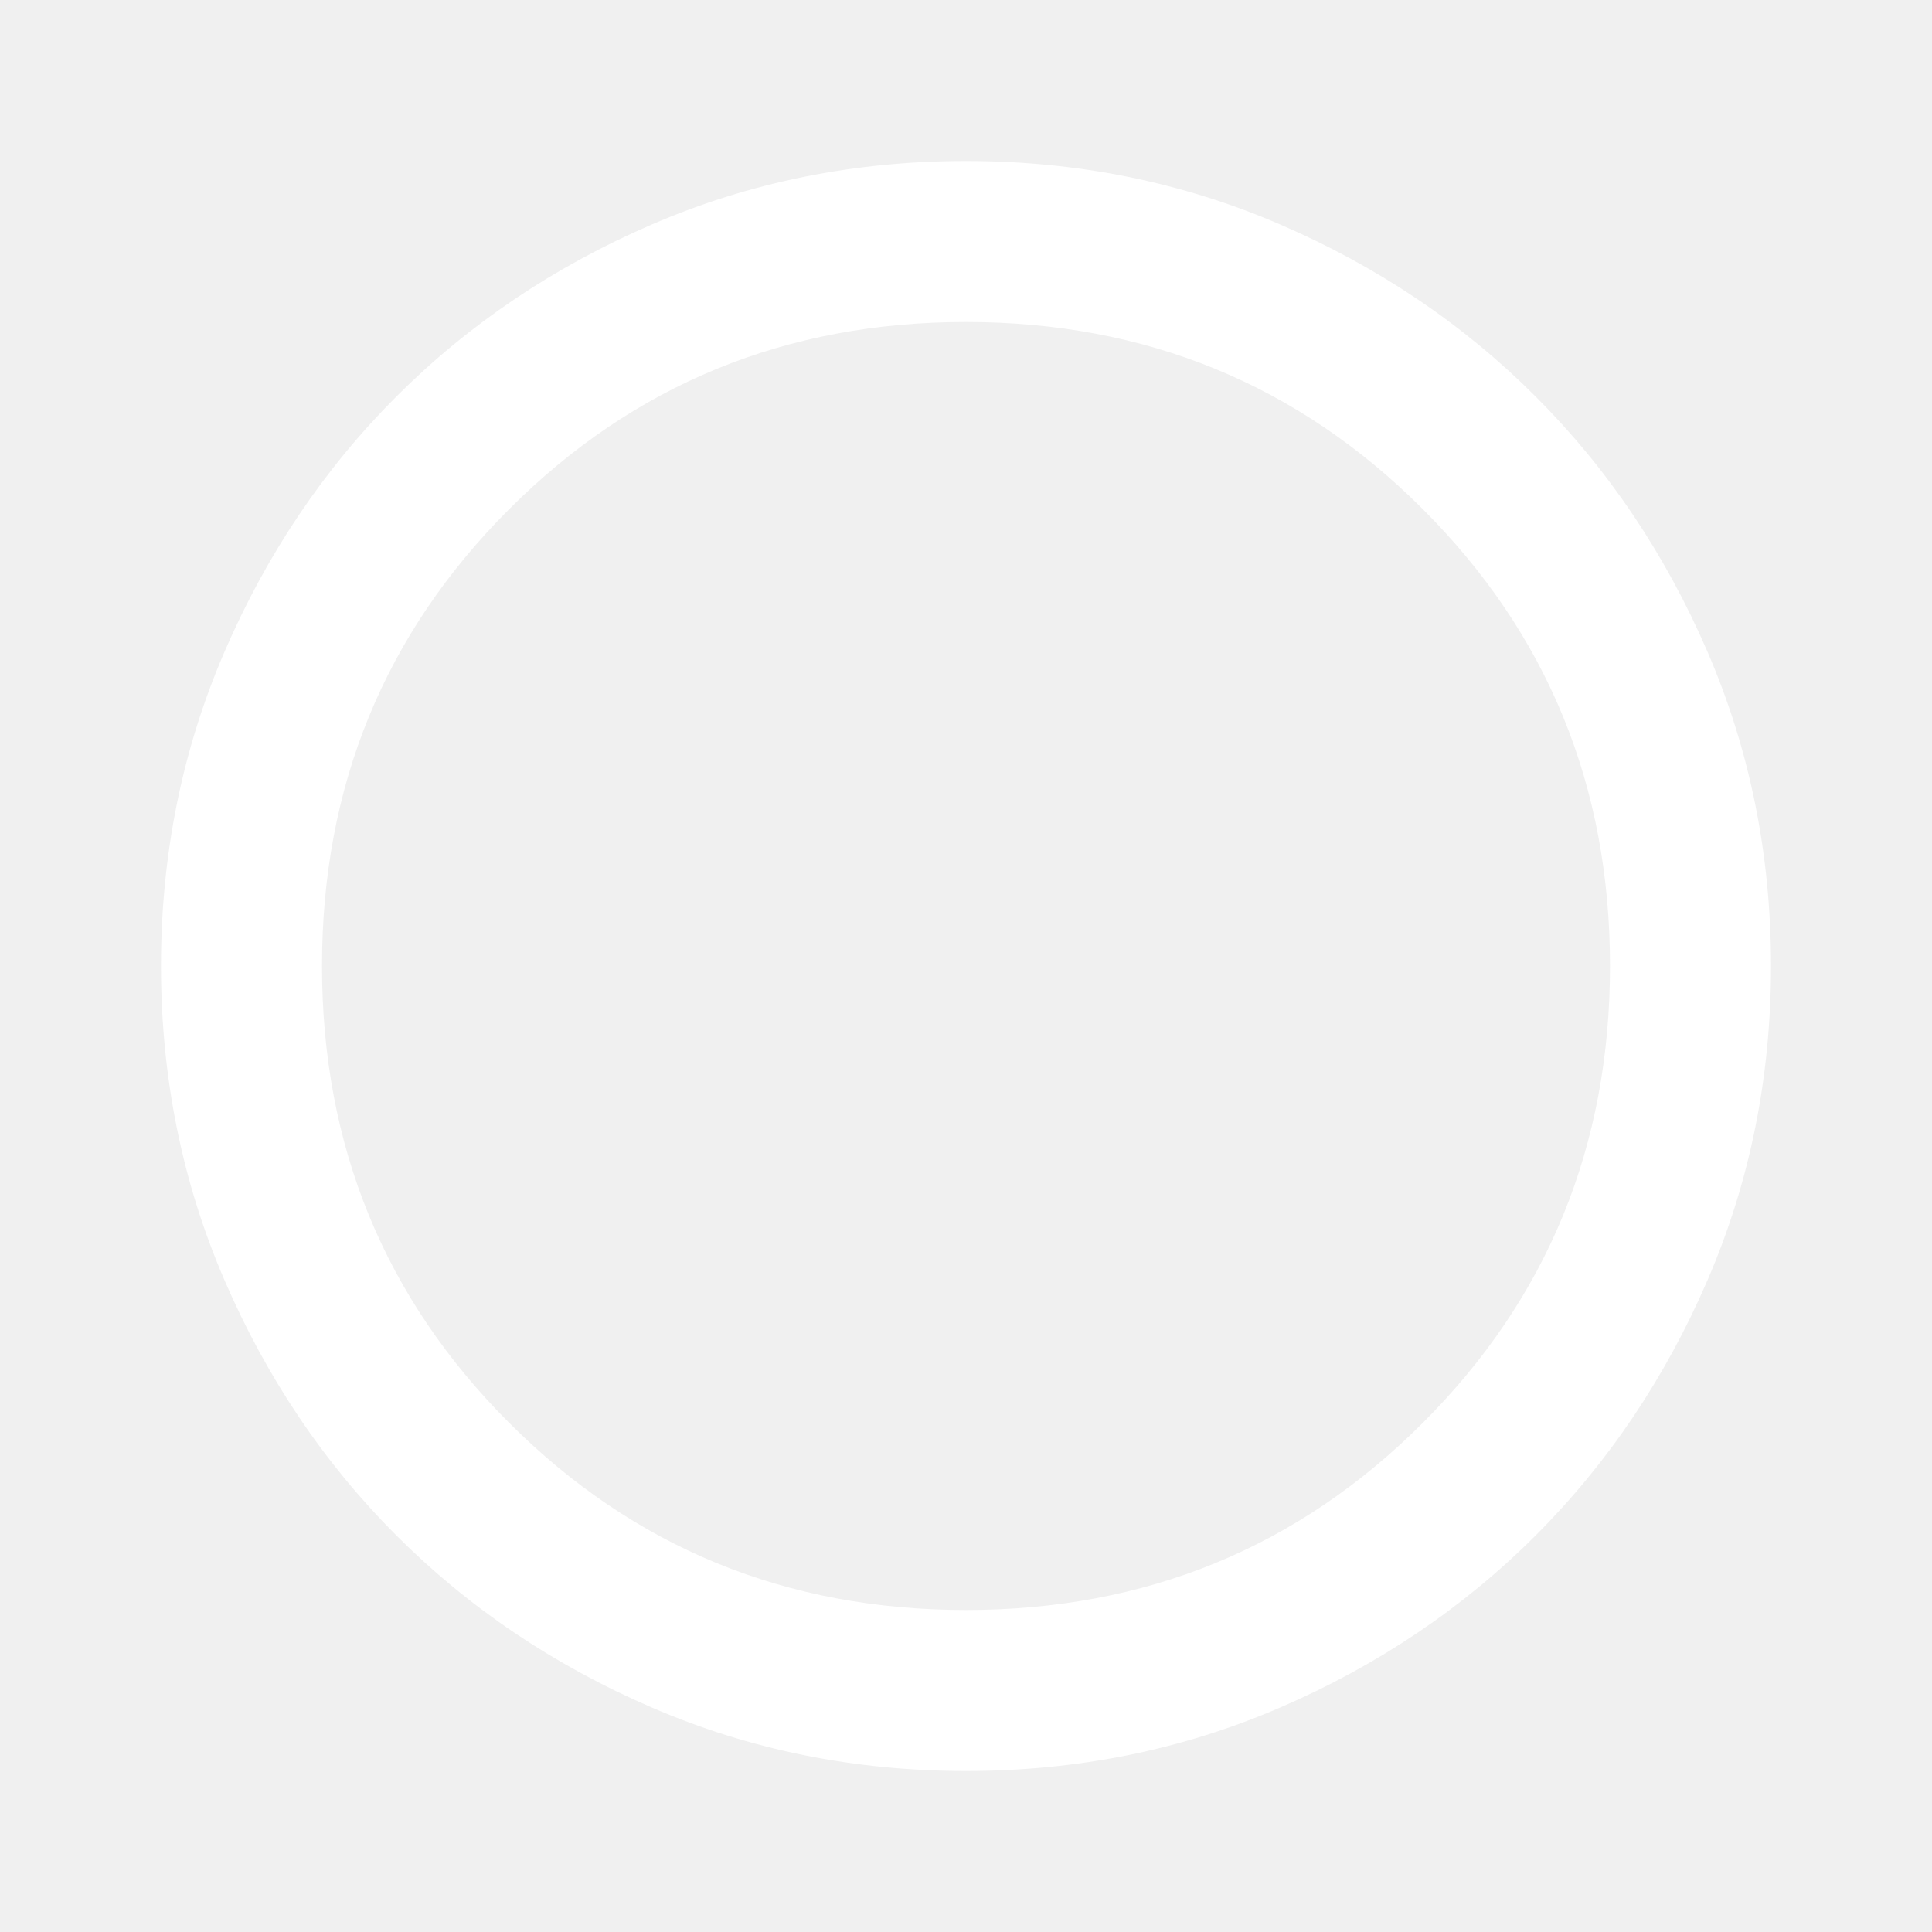
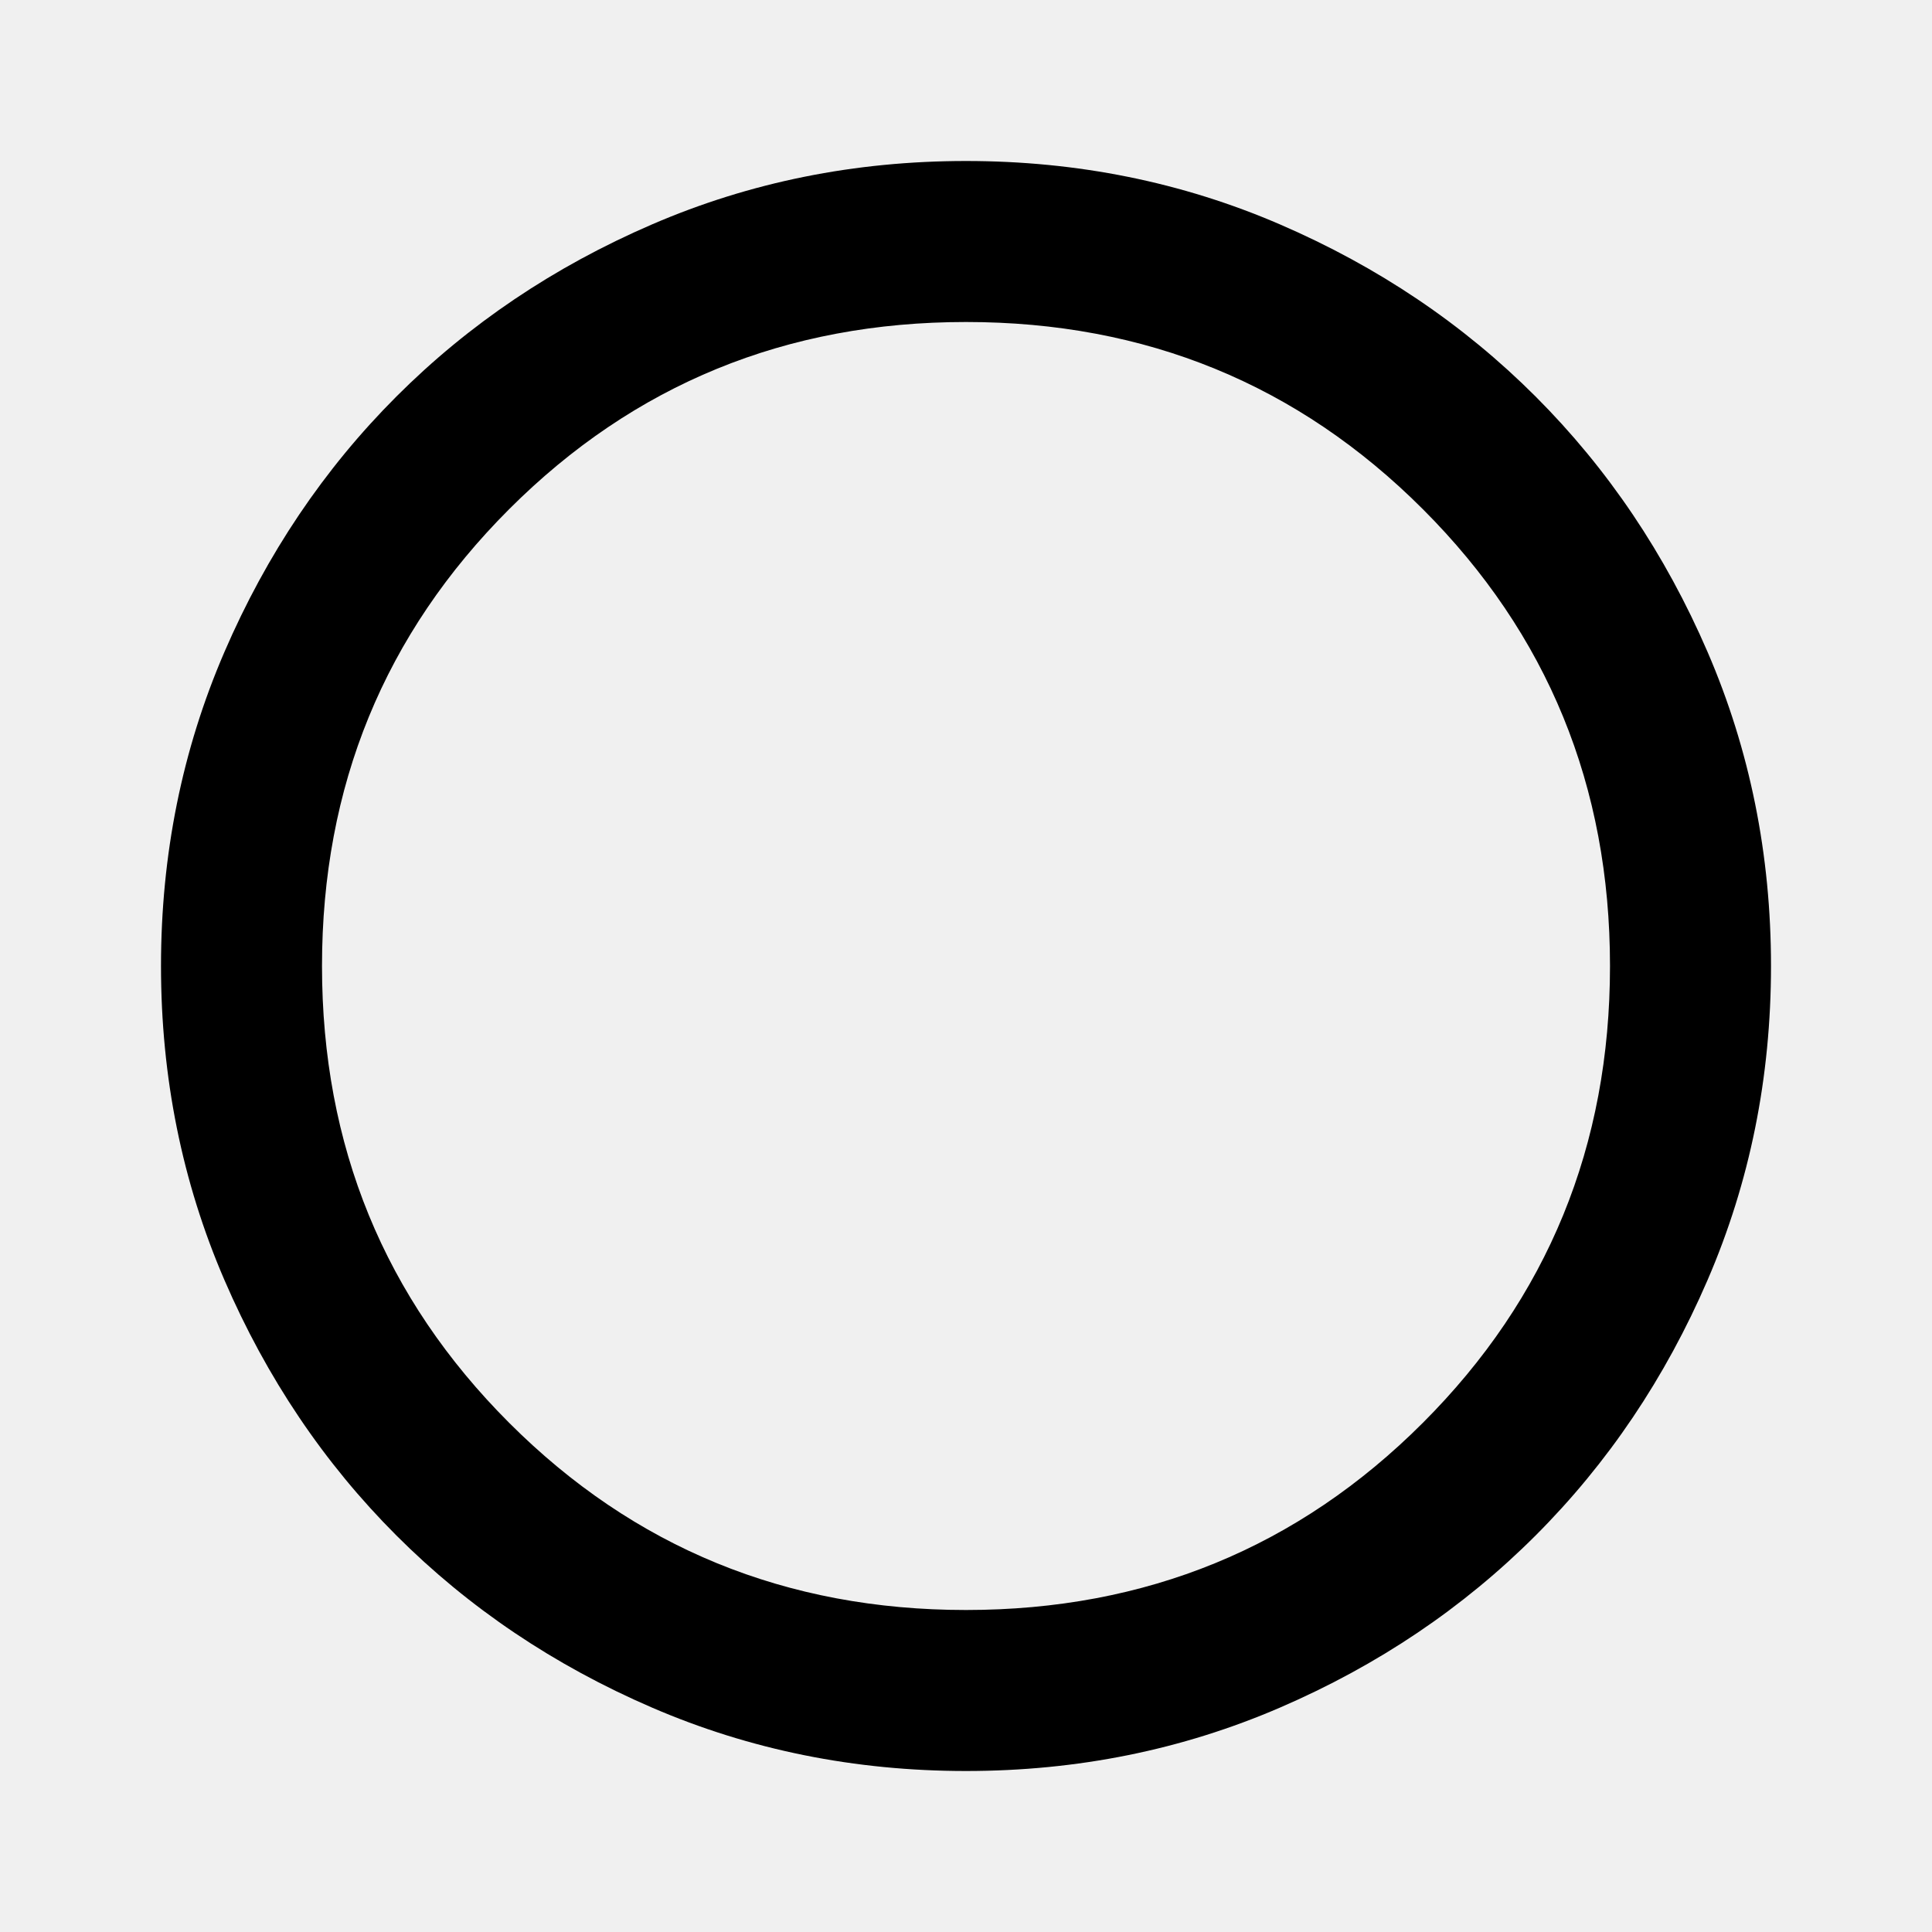
<svg xmlns="http://www.w3.org/2000/svg" height="24" viewBox="0 -960 960 960" width="24">
-   <path fill="#FFF" d="M480-80q-83 0-156-31.5T197-197q-54-54-85.5-127T80-480q0-83 31.5-156T197-763q54-54 127-85.5T480-880q83 0 156 31.5T763-763q54 54 85.5 127T880-480q0 83-31.5 156T763-197q-54 54-127 85.5T480-80Zm0-80q134 0 227-93t93-227q0-134-93-227t-227-93q-134 0-227 93t-93 227q0 134 93 227t227 93Zm0-320Z" />
+   <path d="M480-80q-83 0-156-31.5T197-197q-54-54-85.5-127T80-480q0-83 31.5-156T197-763q54-54 127-85.5T480-880q83 0 156 31.5T763-763q54 54 85.5 127T880-480q0 83-31.5 156T763-197q-54 54-127 85.5T480-80Zm0-80q134 0 227-93t93-227q0-134-93-227t-227-93q-134 0-227 93t-93 227q0 134 93 227t227 93Zm0-320Z" />
</svg>
